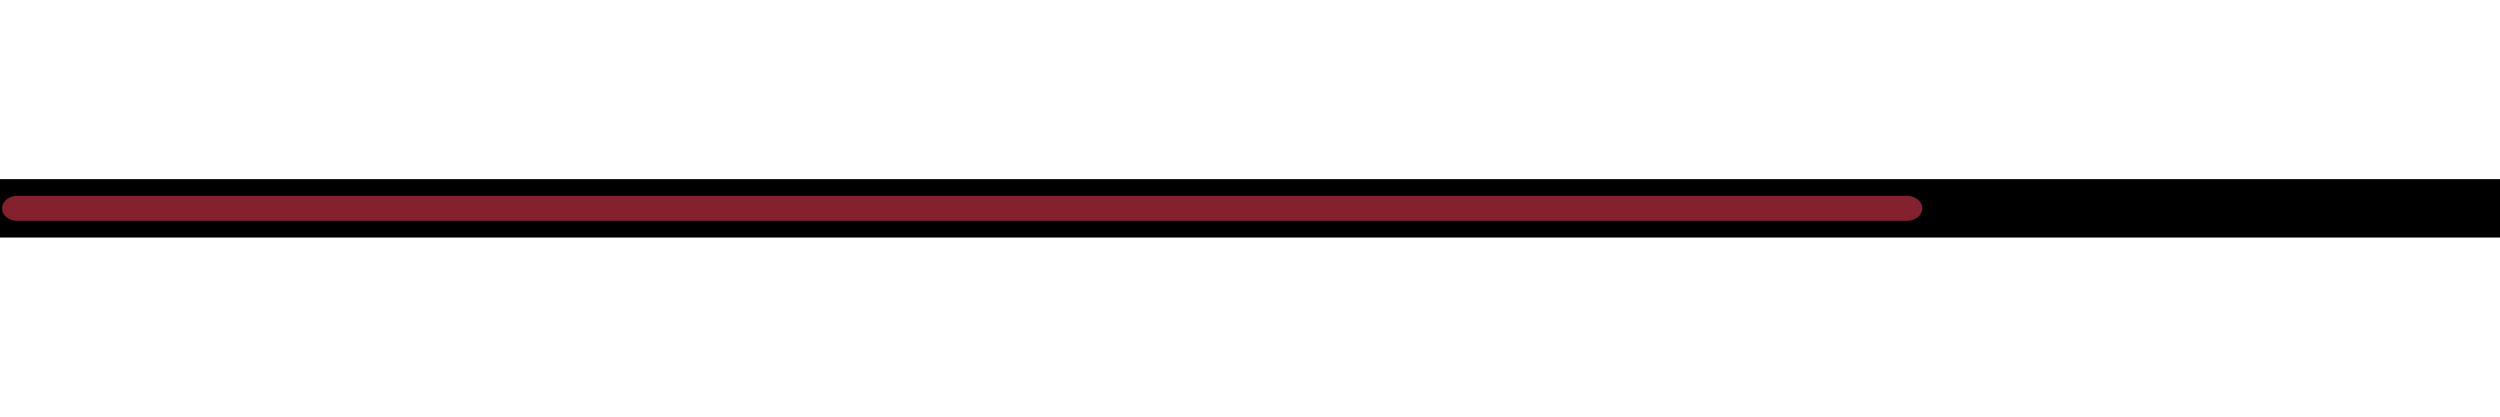
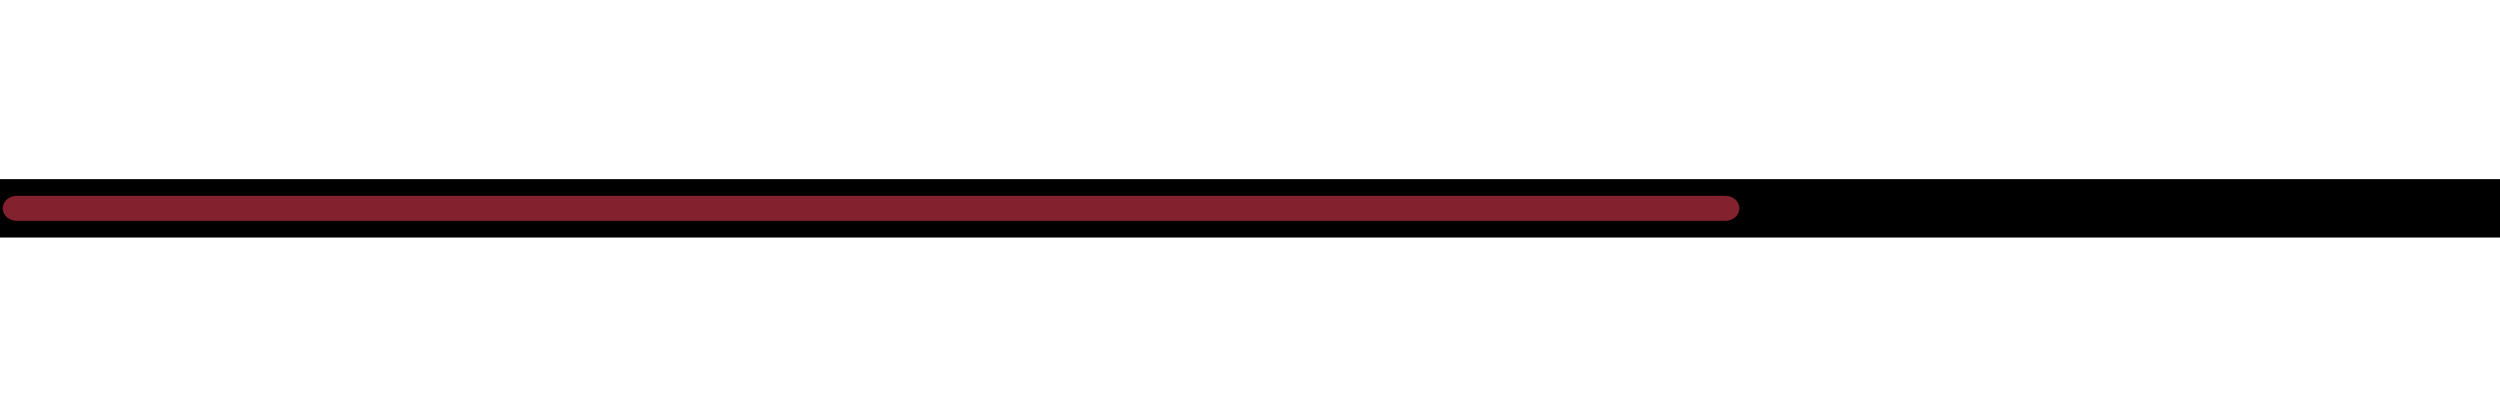
- <svg xmlns="http://www.w3.org/2000/svg" id="ek1PmAE0NQC1" viewBox="0 0 300 50" shape-rendering="geometricPrecision" text-rendering="geometricPrecision">
+ <svg xmlns="http://www.w3.org/2000/svg" id="eldfmxEQ1nP1" viewBox="0 0 300 50" shape-rendering="geometricPrecision" text-rendering="geometricPrecision">
  <g>
    <rect width="18" height="402" rx="0" ry="0" transform="translate(-1-1)" fill="none" />
  </g>
-   <line x1="-30" y1="0" x2="30" y2="0" transform="matrix(6 0 0 1 149.971 25)" fill="none" stroke="#000" stroke-width="7" stroke-miterlimit="1" />
+   <line x1="-30" y1="0" x2="30" y2="0" transform="matrix(6 0 0 1 123.971 25)" fill="none" stroke="#000" stroke-width="7" stroke-miterlimit="1" />
  <line x1="0" y1="0.597" x2="0" y2="-0.597" transform="translate(-212.47-7.93989)" fill="none" stroke="#3f5787" stroke-width="3" />
-   <line x1="-91.995" y1="0" x2="91.995" y2="0" transform="matrix(1.232309 0 0 1 115.4604 25)" fill="none" stroke="#84212e" stroke-width="3" stroke-linecap="round" />
+   <line x1="-91.995" y1="0" x2="91.995" y2="0" transform="matrix(1.114459 0 0-1 104.5251 25)" fill="none" stroke="#84212e" stroke-width="3" stroke-linecap="round" />
</svg>
